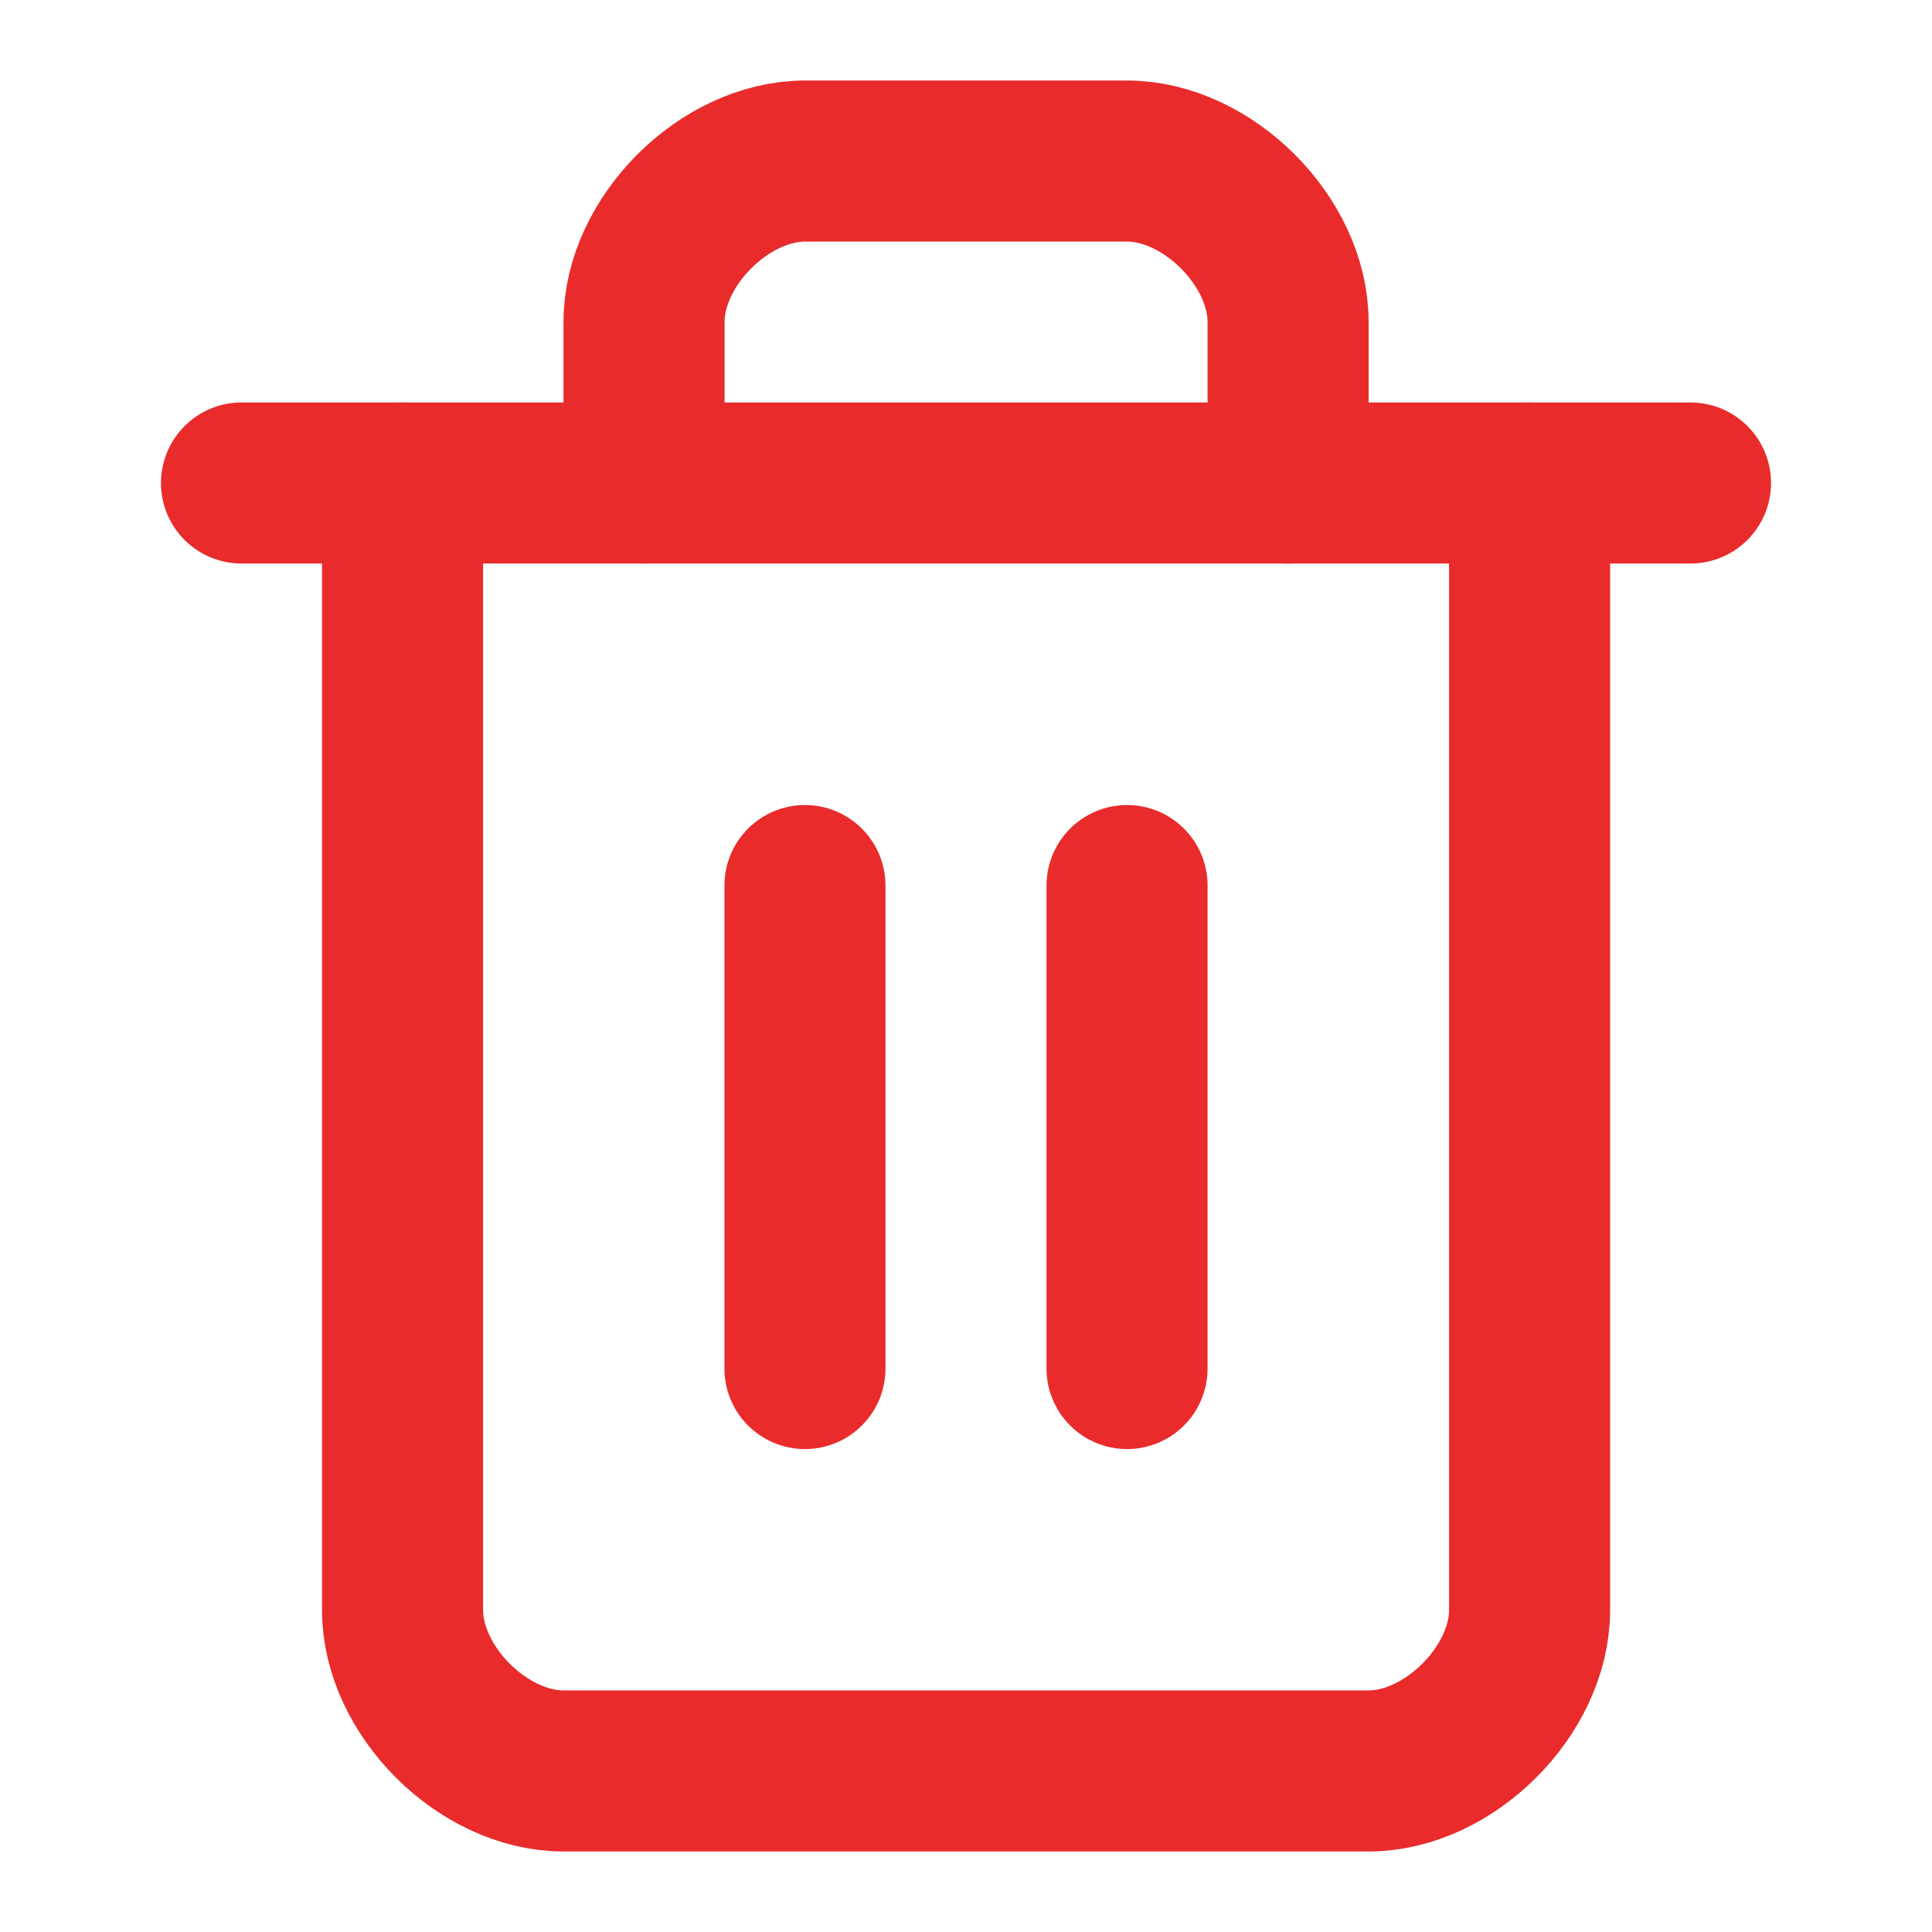
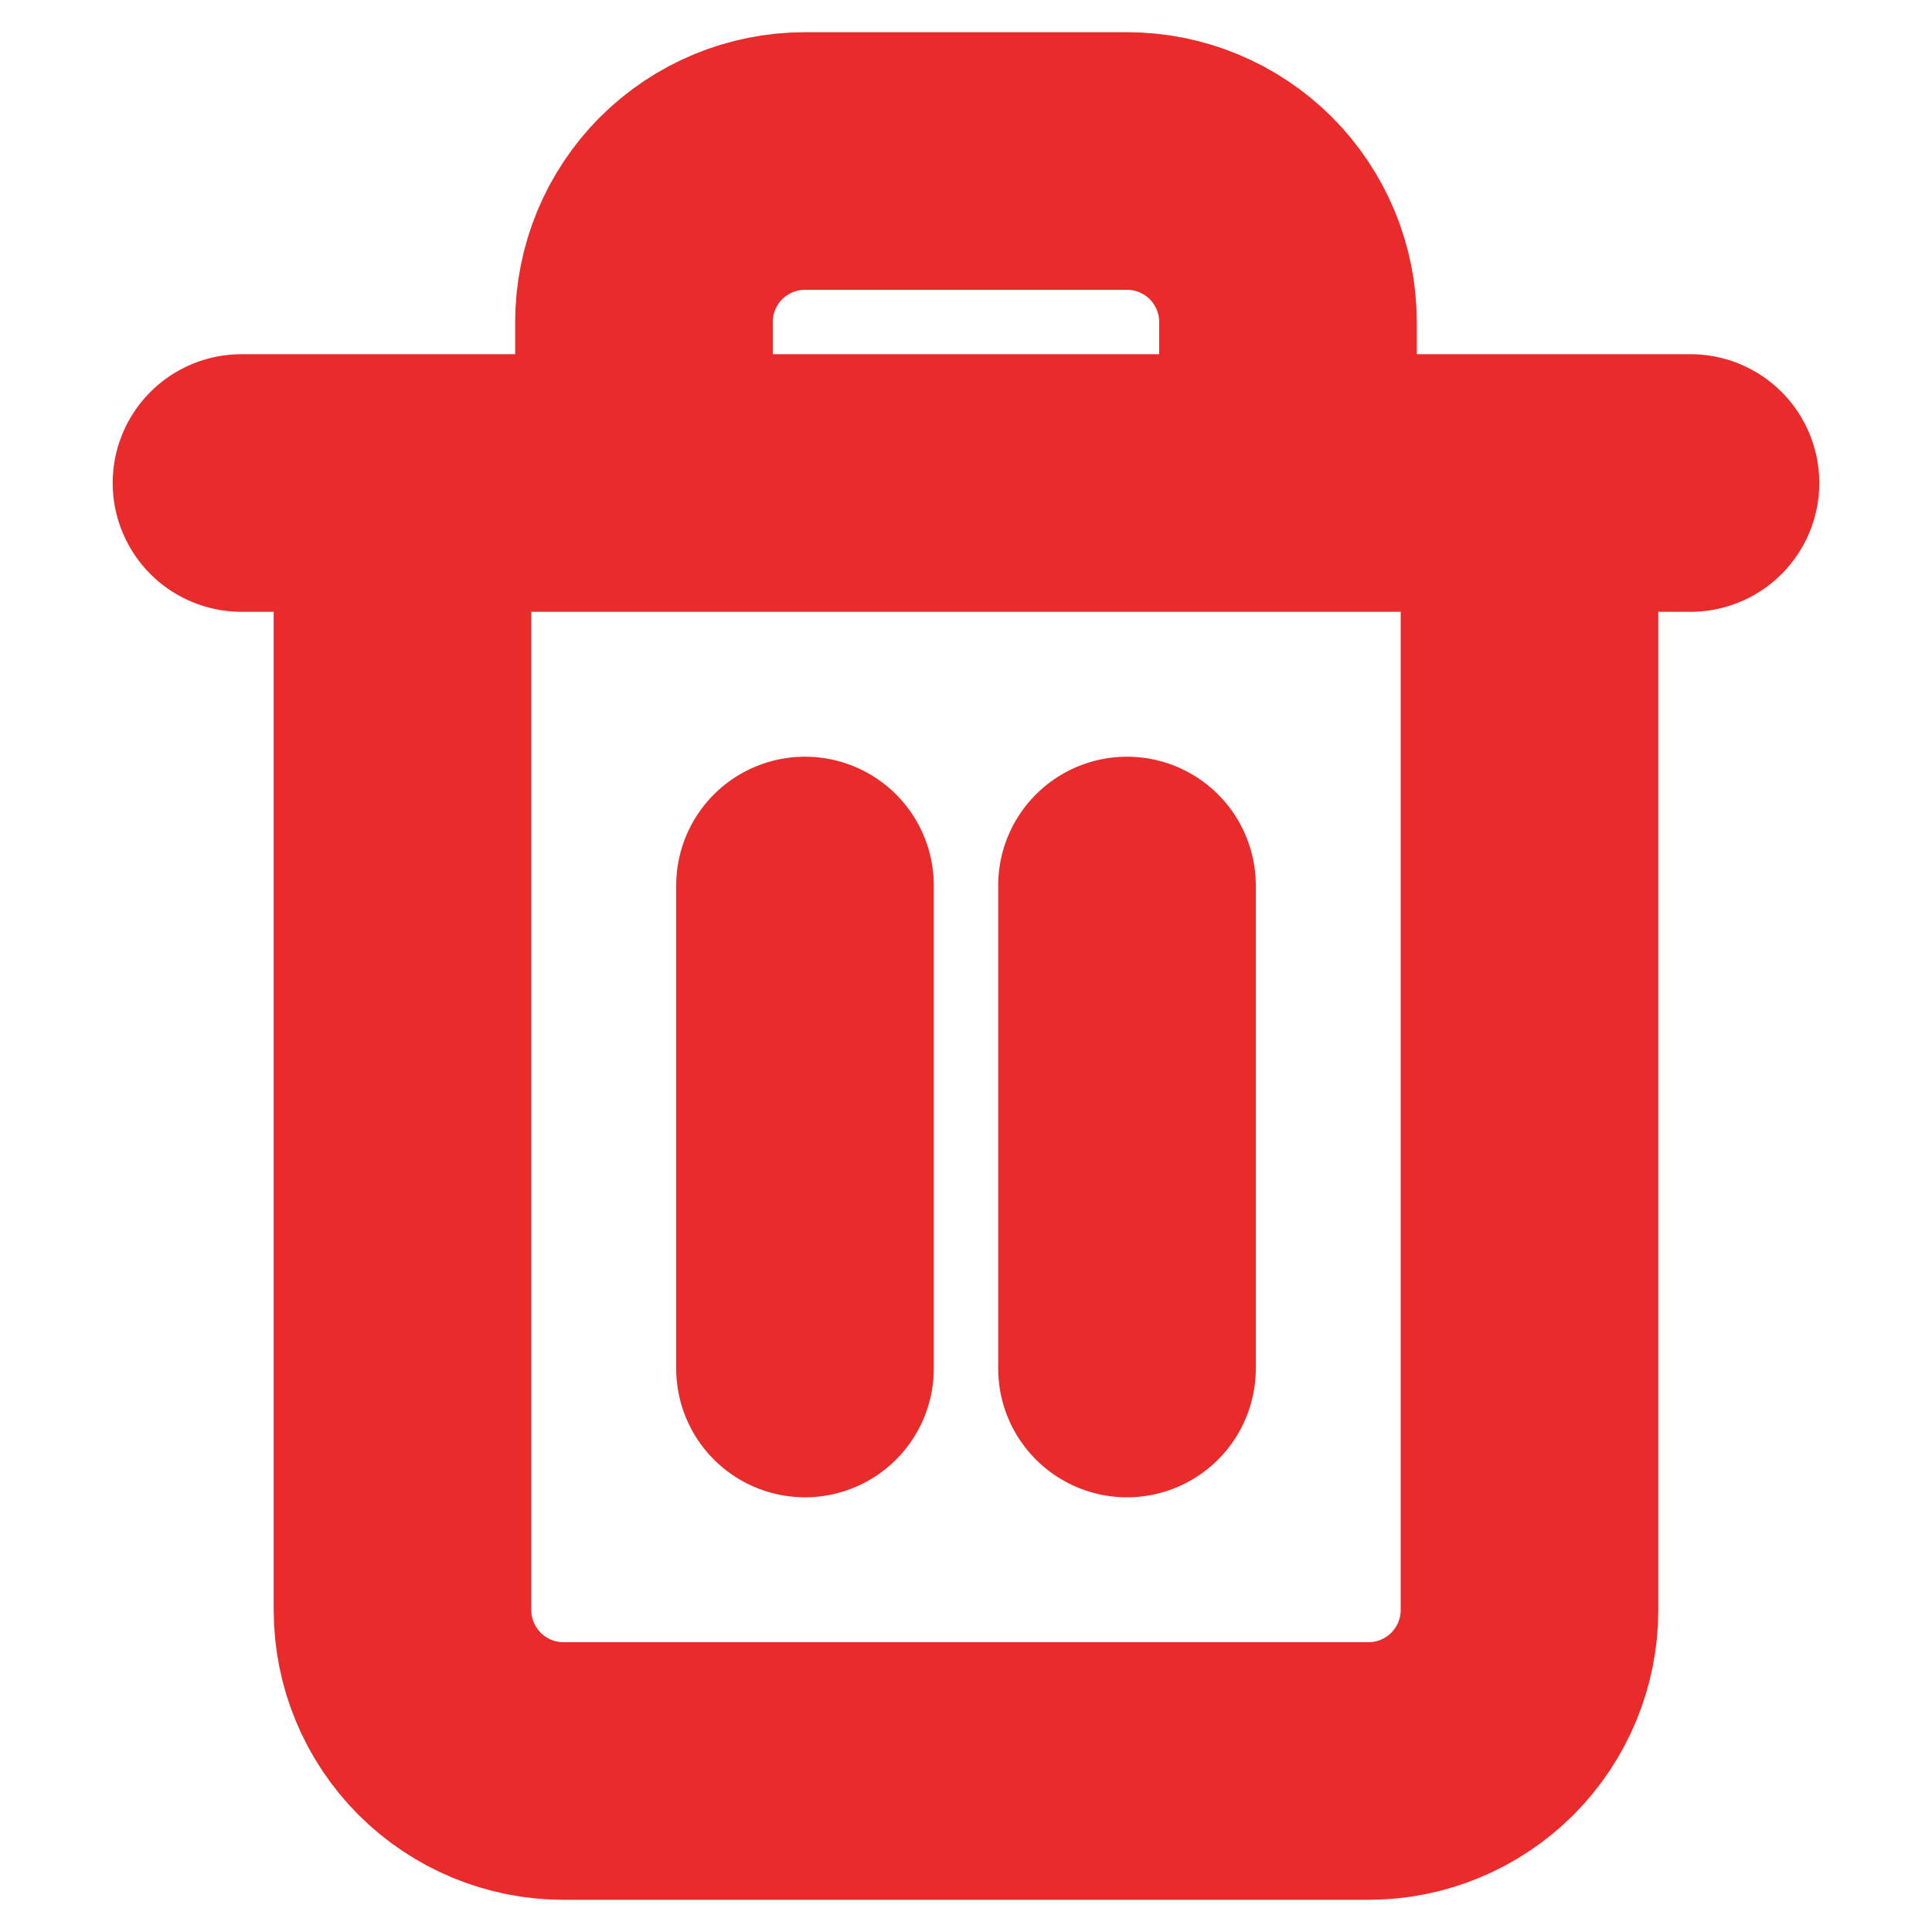
- <svg xmlns="http://www.w3.org/2000/svg" width="18" height="18" viewBox="0 0 14 14" fill="none">
-   <path d="M1.75 3.5H12.25" stroke="#E92B2B" stroke-width="1.167" stroke-linecap="round" stroke-linejoin="round" />
-   <path d="M11.084 3.5V11.667C11.084 12.25 10.5 12.833 9.917 12.833H4.084C3.5 12.833 2.917 12.25 2.917 11.667V3.5" stroke="#E92B2B" stroke-width="1.167" stroke-linecap="round" stroke-linejoin="round" />
-   <path d="M4.667 3.5V2.333C4.667 1.75 5.25 1.167 5.834 1.167H8.167C8.75 1.167 9.334 1.75 9.334 2.333V3.5" stroke="#E92B2B" stroke-width="1.167" stroke-linecap="round" stroke-linejoin="round" />
-   <path d="M5.833 6.417V9.917" stroke="#E92B2B" stroke-width="1.167" stroke-linecap="round" stroke-linejoin="round" />
-   <path d="M8.167 6.417V9.917" stroke="#E92B2B" stroke-width="1.167" stroke-linecap="round" stroke-linejoin="round" />
+ <svg xmlns="http://www.w3.org/2000/svg" width="15" height="15" viewBox="0 0 15 15" fill="none">
+   <path d="M6.25 6.875V10.625M8.75 6.875V10.625M11.875 3.75V12.5C11.875 12.832 11.743 13.149 11.509 13.384C11.274 13.618 10.957 13.75 10.625 13.75H4.375C4.043 13.75 3.726 13.618 3.491 13.384C3.257 13.149 3.125 12.832 3.125 12.5V3.75M1.875 3.75H13.125M5 3.75V2.5C5 2.168 5.132 1.851 5.366 1.616C5.601 1.382 5.918 1.25 6.25 1.25H8.75C9.082 1.25 9.399 1.382 9.634 1.616C9.868 1.851 10 2.168 10 2.5V3.75" stroke="#E92B2B" stroke-width="2" stroke-linecap="round" stroke-linejoin="round" />
</svg>
